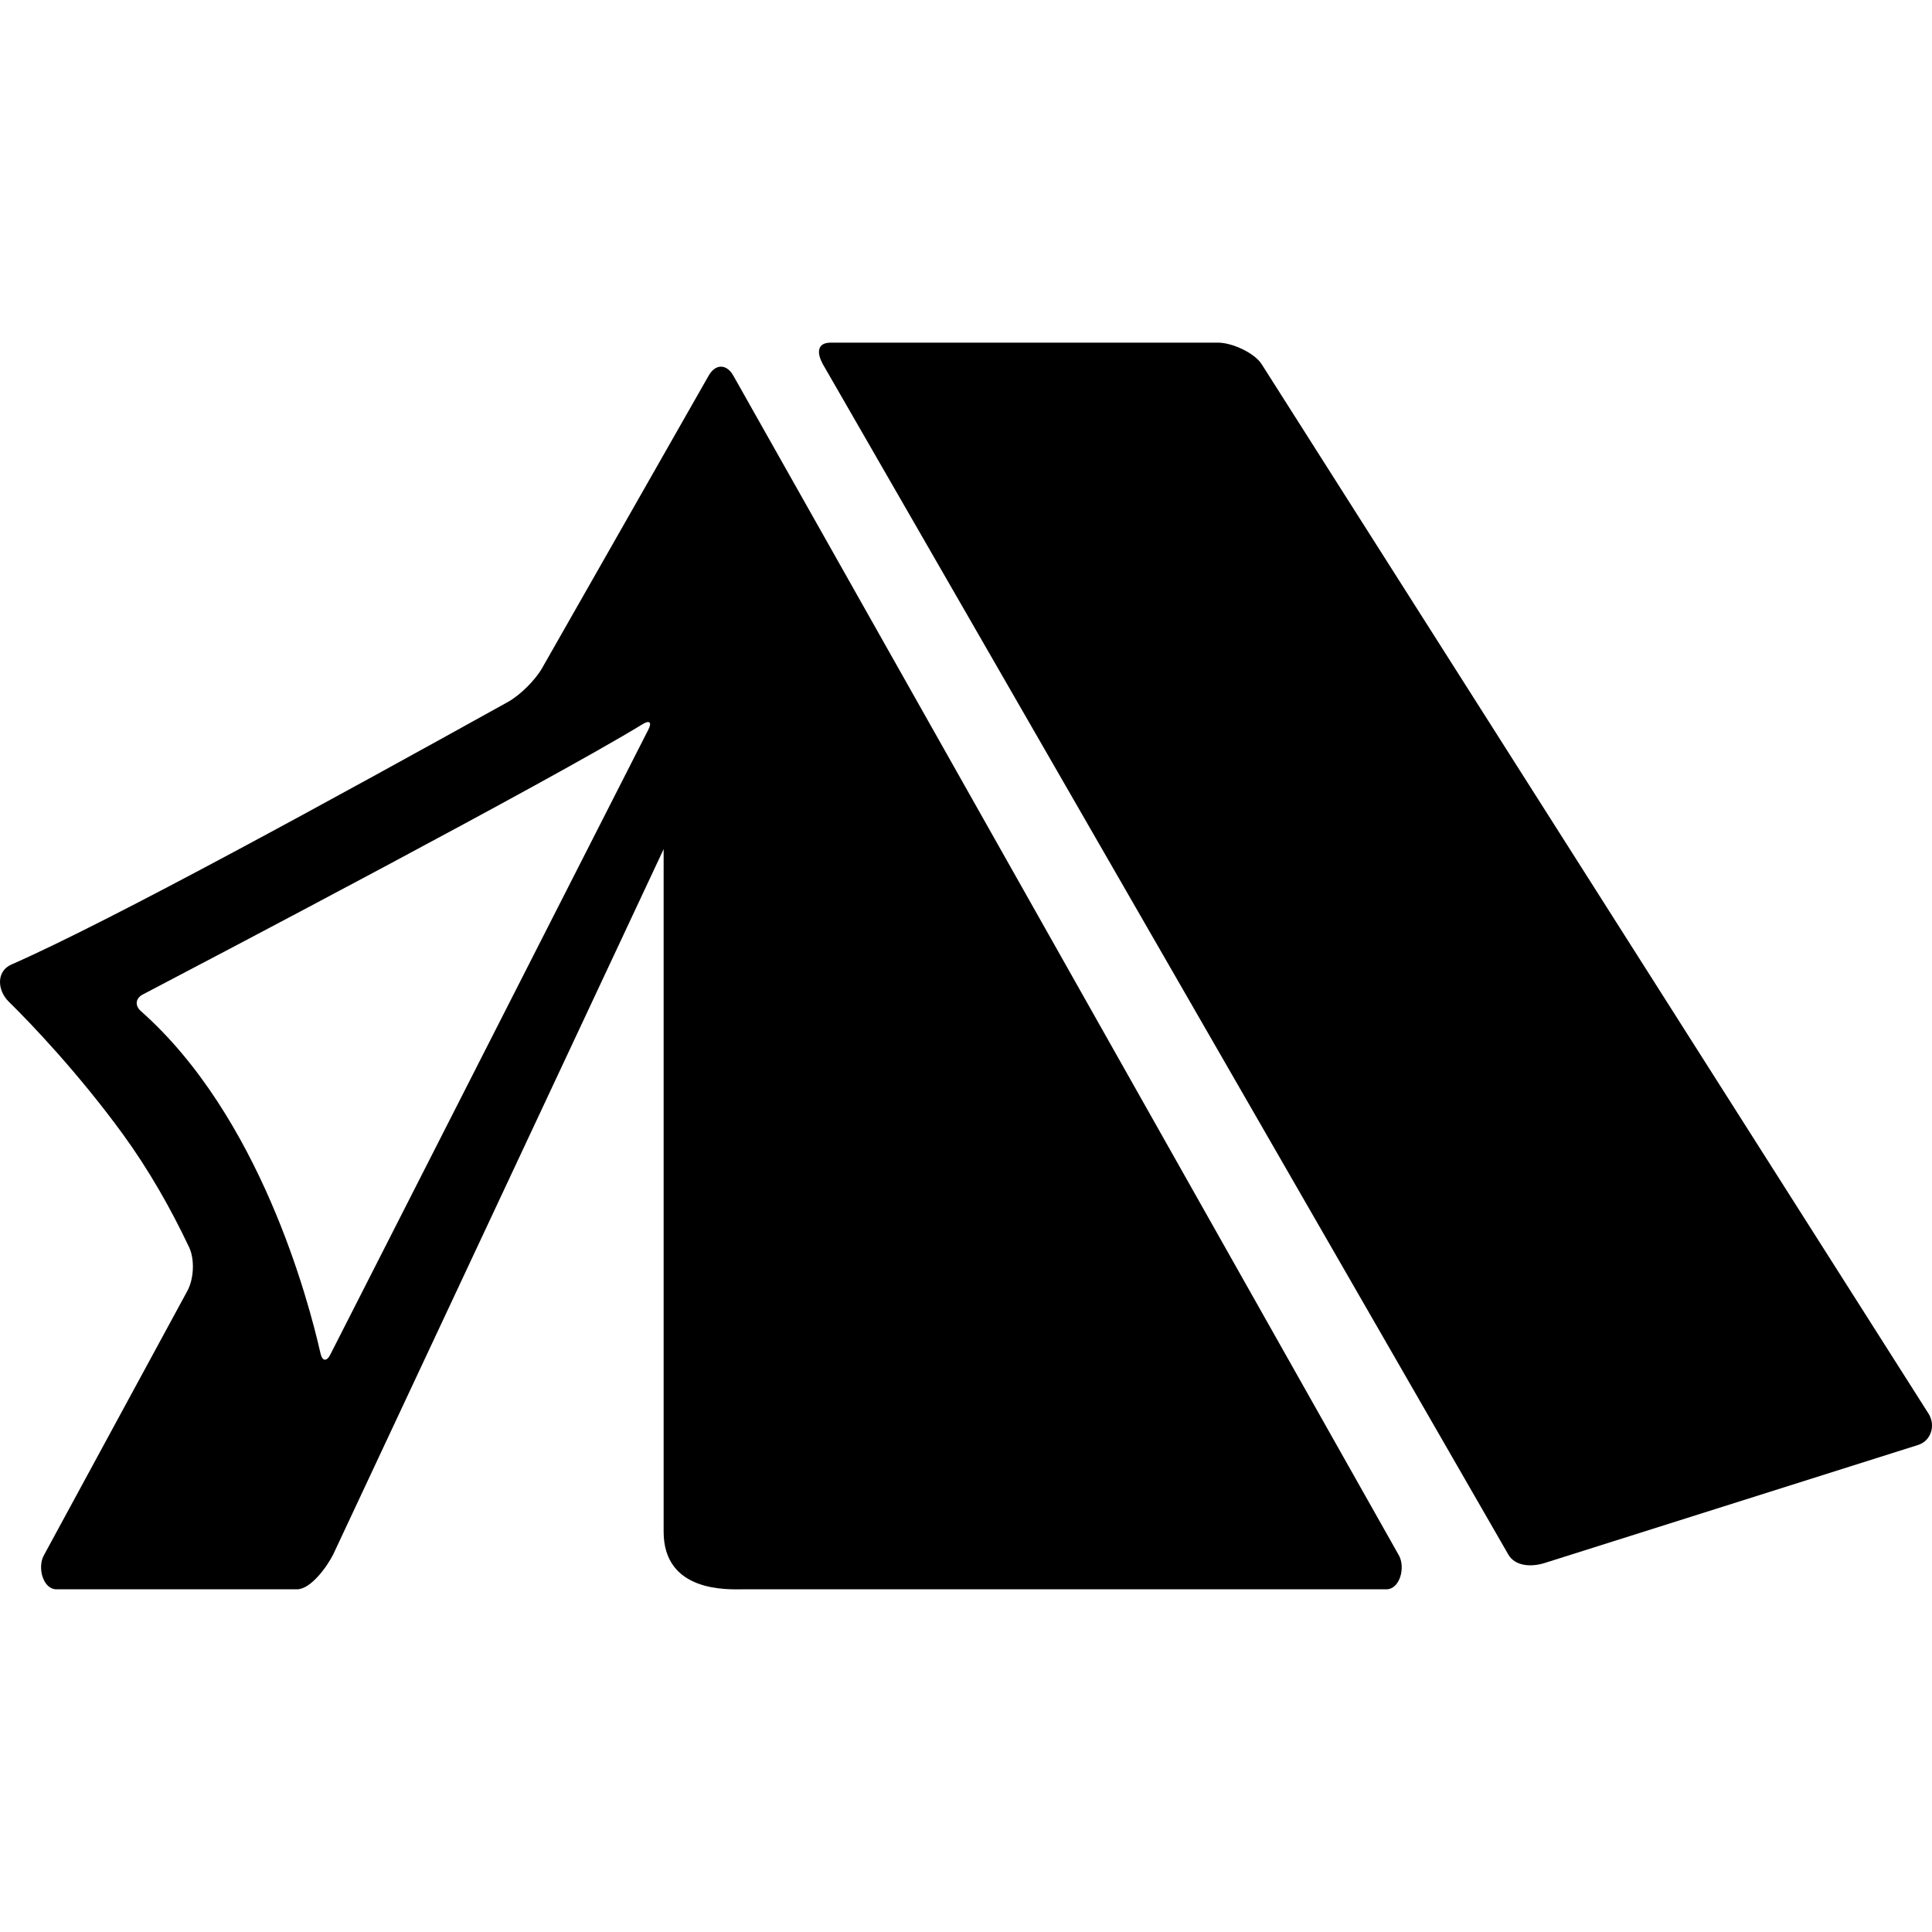
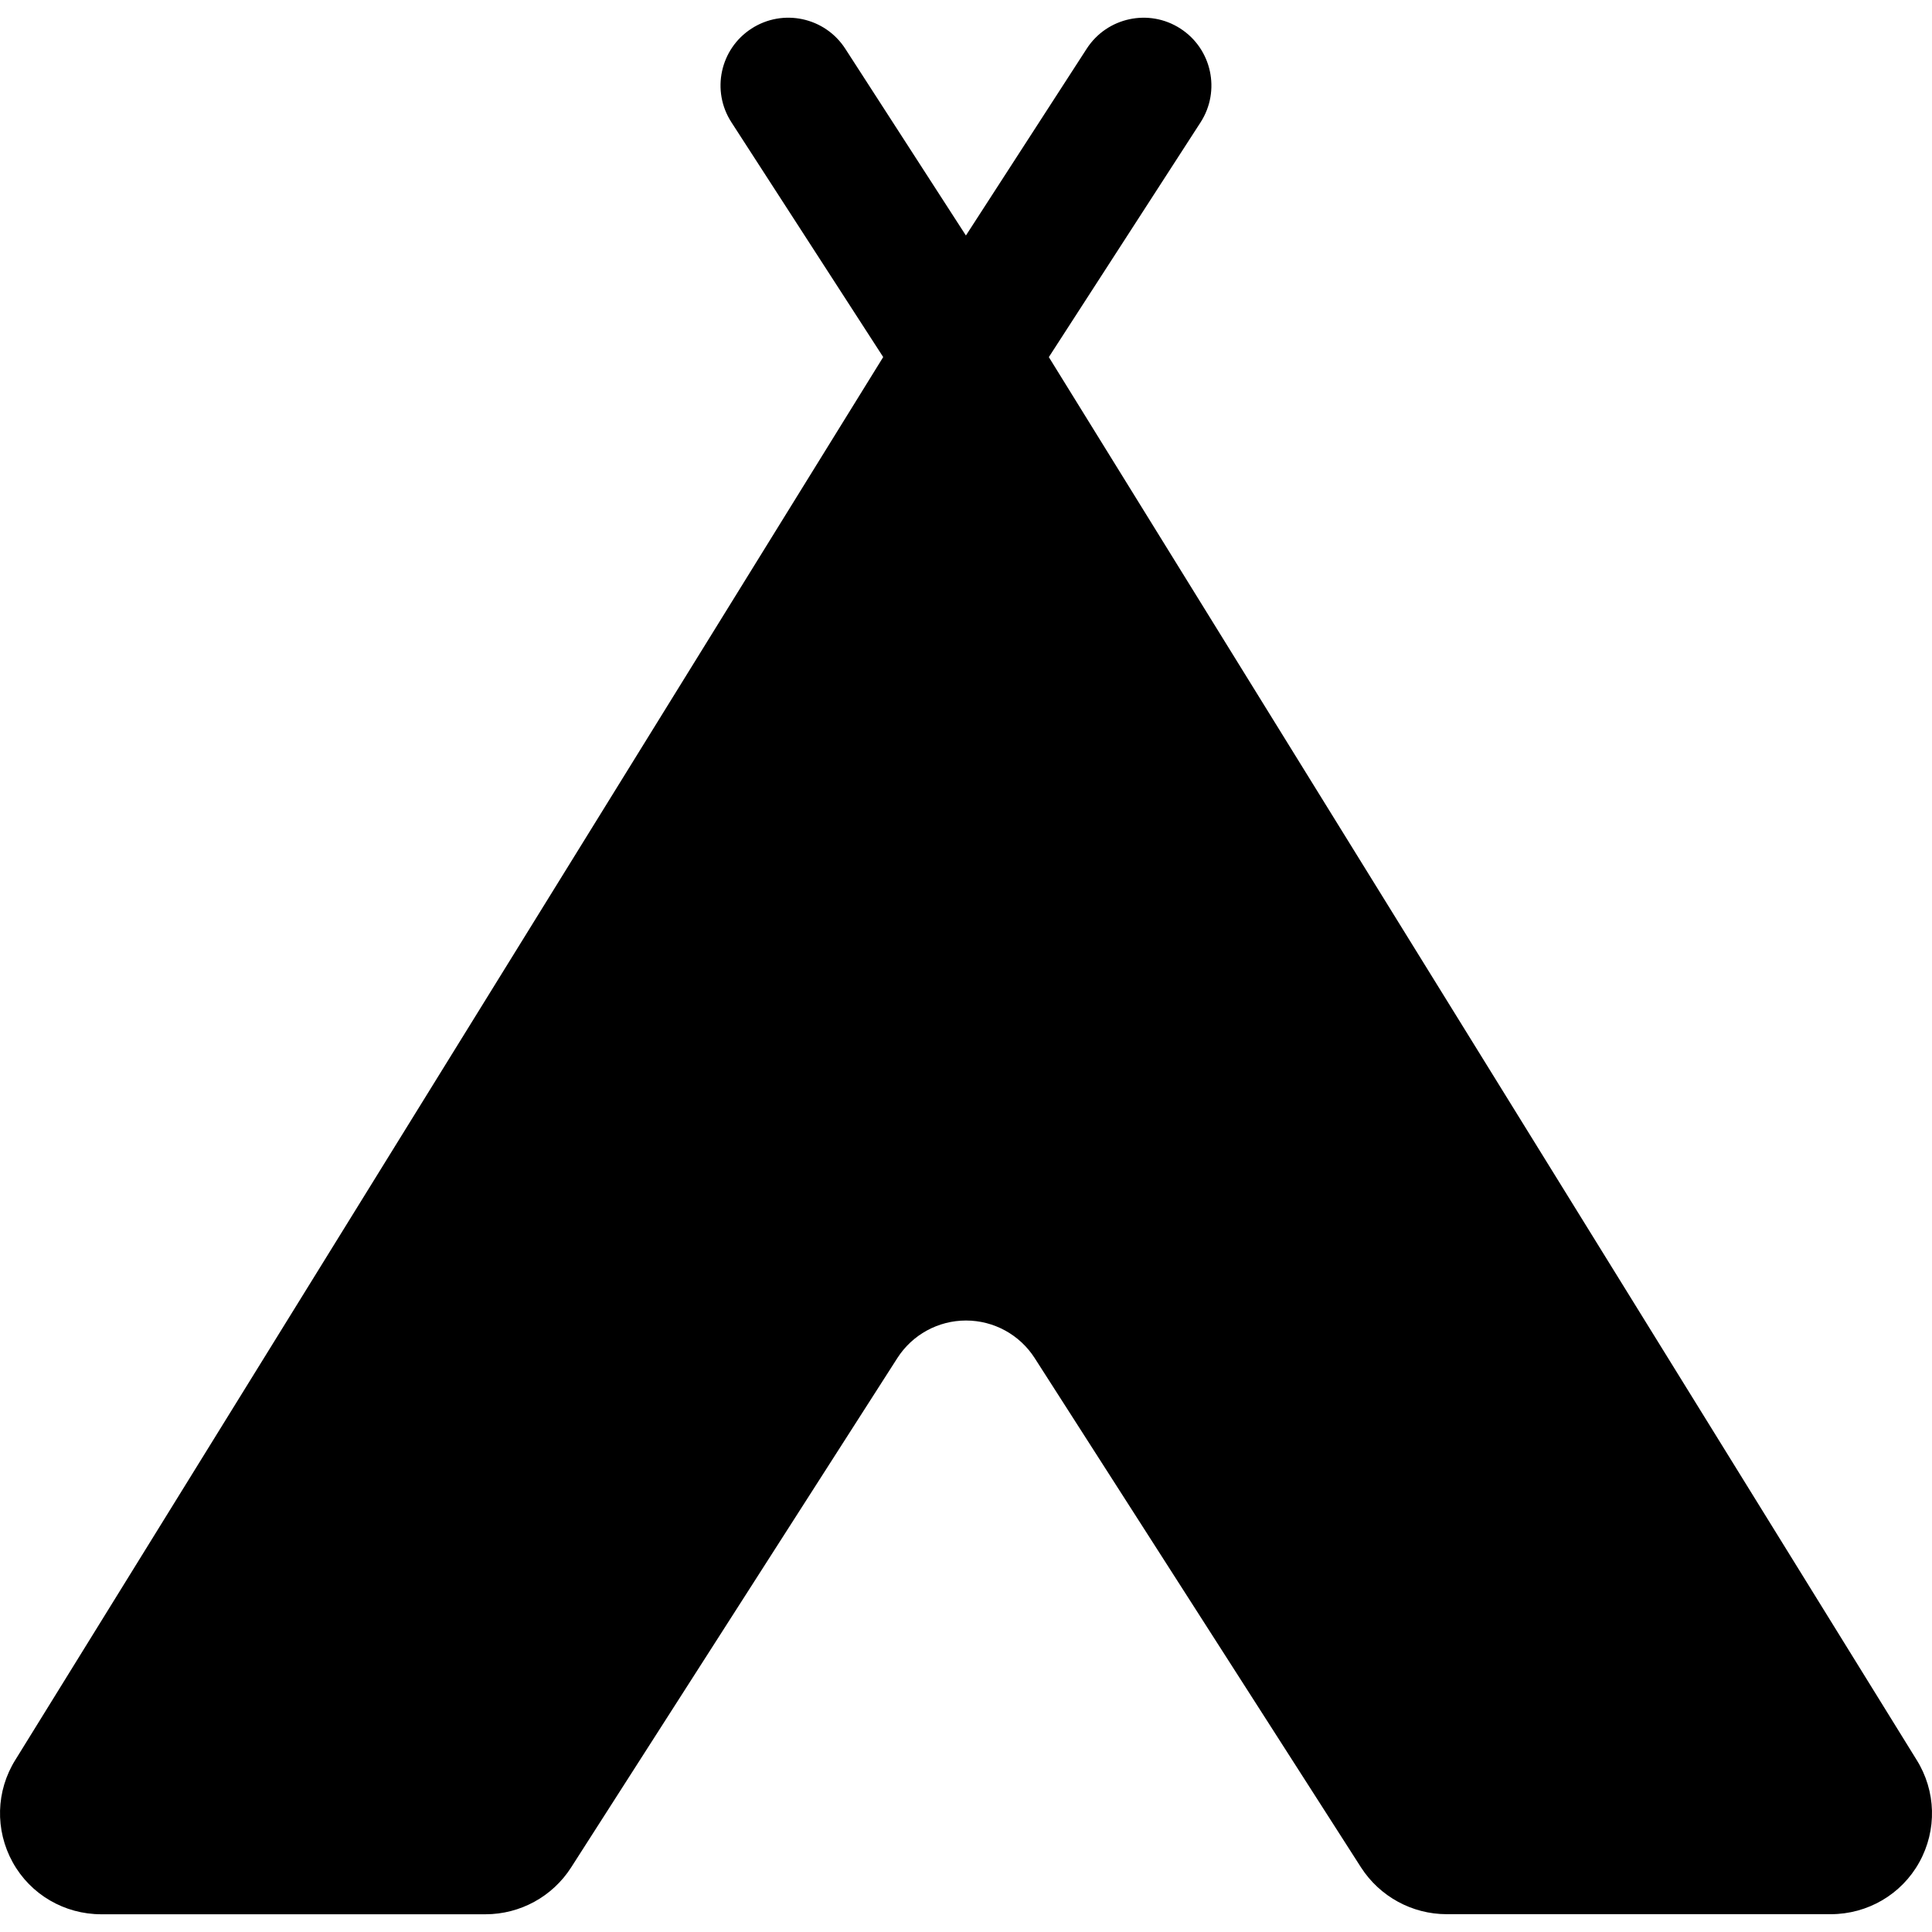
- <svg xmlns="http://www.w3.org/2000/svg" version="1.1" id="Capa_1" x="0px" y="0px" width="548.317px" height="548.317px" viewBox="0 0 548.317 548.317" style="enable-background:new 0 0 548.317 548.317;" xml:space="preserve">
+ <svg xmlns="http://www.w3.org/2000/svg" version="1.1" id="Capa_1" x="0px" y="0px" width="45.548px" height="45.547px" viewBox="0 0 45.548 45.547" style="enable-background:new 0 0 45.548 45.547;" xml:space="preserve">
  <g>
    <g>
-       <path d="M358.117,103.434c-2.065-3.309-8.491-6.187-12.393-6.187H235.755c-3.902,0-4.036,2.936-2.104,6.321l194.406,337.594    c1.932,3.386,6.521,3.605,10.241,2.458l106.039-33.517c3.729-1.147,5.077-5.565,3.012-8.874L358.117,103.434z" />
-       <path d="M94.536,441.229l93.808-200.239v193.726c0,17.337,18.379,16.343,22.281,16.343h182.816c3.901,0,5.488-6.282,3.557-9.668    L208.12,106.599c-1.932-3.385-5.059-3.385-6.99,0l-47.296,83.05c-1.932,3.385-6.254,7.669-9.667,9.562    c-47.841,26.545-112.359,61.994-140.951,74.54c-4.284,1.884-4.045,7.286-0.708,10.557c6.359,6.216,19.871,20.436,32.35,37.562    c7.258,9.964,13.607,21.076,18.81,32.102c1.664,3.528,1.348,9.17-0.583,12.564l-40.622,74.855    c-1.912,3.386-0.315,9.668,3.586,9.668h68.229C88.177,451.06,92.767,444.71,94.536,441.229z M39.982,286.958    c-1.75-1.55-1.549-3.615,0.526-4.705c20.129-10.538,115.362-60.521,141.841-76.71c1.999-1.224,2.725-0.574,1.664,1.511    l-90.27,177.384c-1.062,2.085-2.276,1.913-2.792-0.373C87.556,369.07,73.776,316.85,39.982,286.958z" />
+       <path d="M0.364,41.487L20.822,8.418l-3.579-5.536c-0.479-0.741-0.267-1.729,0.474-2.208c0.741-0.479,1.731-0.268,2.211,0.475    l2.844,4.403l2.848-4.404c0.479-0.741,1.469-0.953,2.209-0.474c0.741,0.479,0.953,1.468,0.476,2.209l-3.578,5.536l20.457,33.069    c0.461,0.735,0.486,1.656,0.065,2.415c-0.42,0.76-1.22,1.225-2.087,1.225h-9.055c-0.817,0-1.579-0.417-2.021-1.104l-7.693-12.007    c-0.354-0.552-0.964-0.885-1.619-0.885c-0.654,0-1.265,0.333-1.619,0.886l-7.689,12.006c-0.44,0.689-1.202,1.106-2.021,1.106    H2.387c-0.868,0-1.668-0.465-2.088-1.226S-0.097,42.222,0.364,41.487z" />
    </g>
  </g>
  <g>
</g>
  <g>
</g>
  <g>
</g>
  <g>
</g>
  <g>
</g>
  <g>
</g>
  <g>
</g>
  <g>
</g>
  <g>
</g>
  <g>
</g>
  <g>
</g>
  <g>
</g>
  <g>
</g>
  <g>
</g>
  <g>
</g>
</svg>
